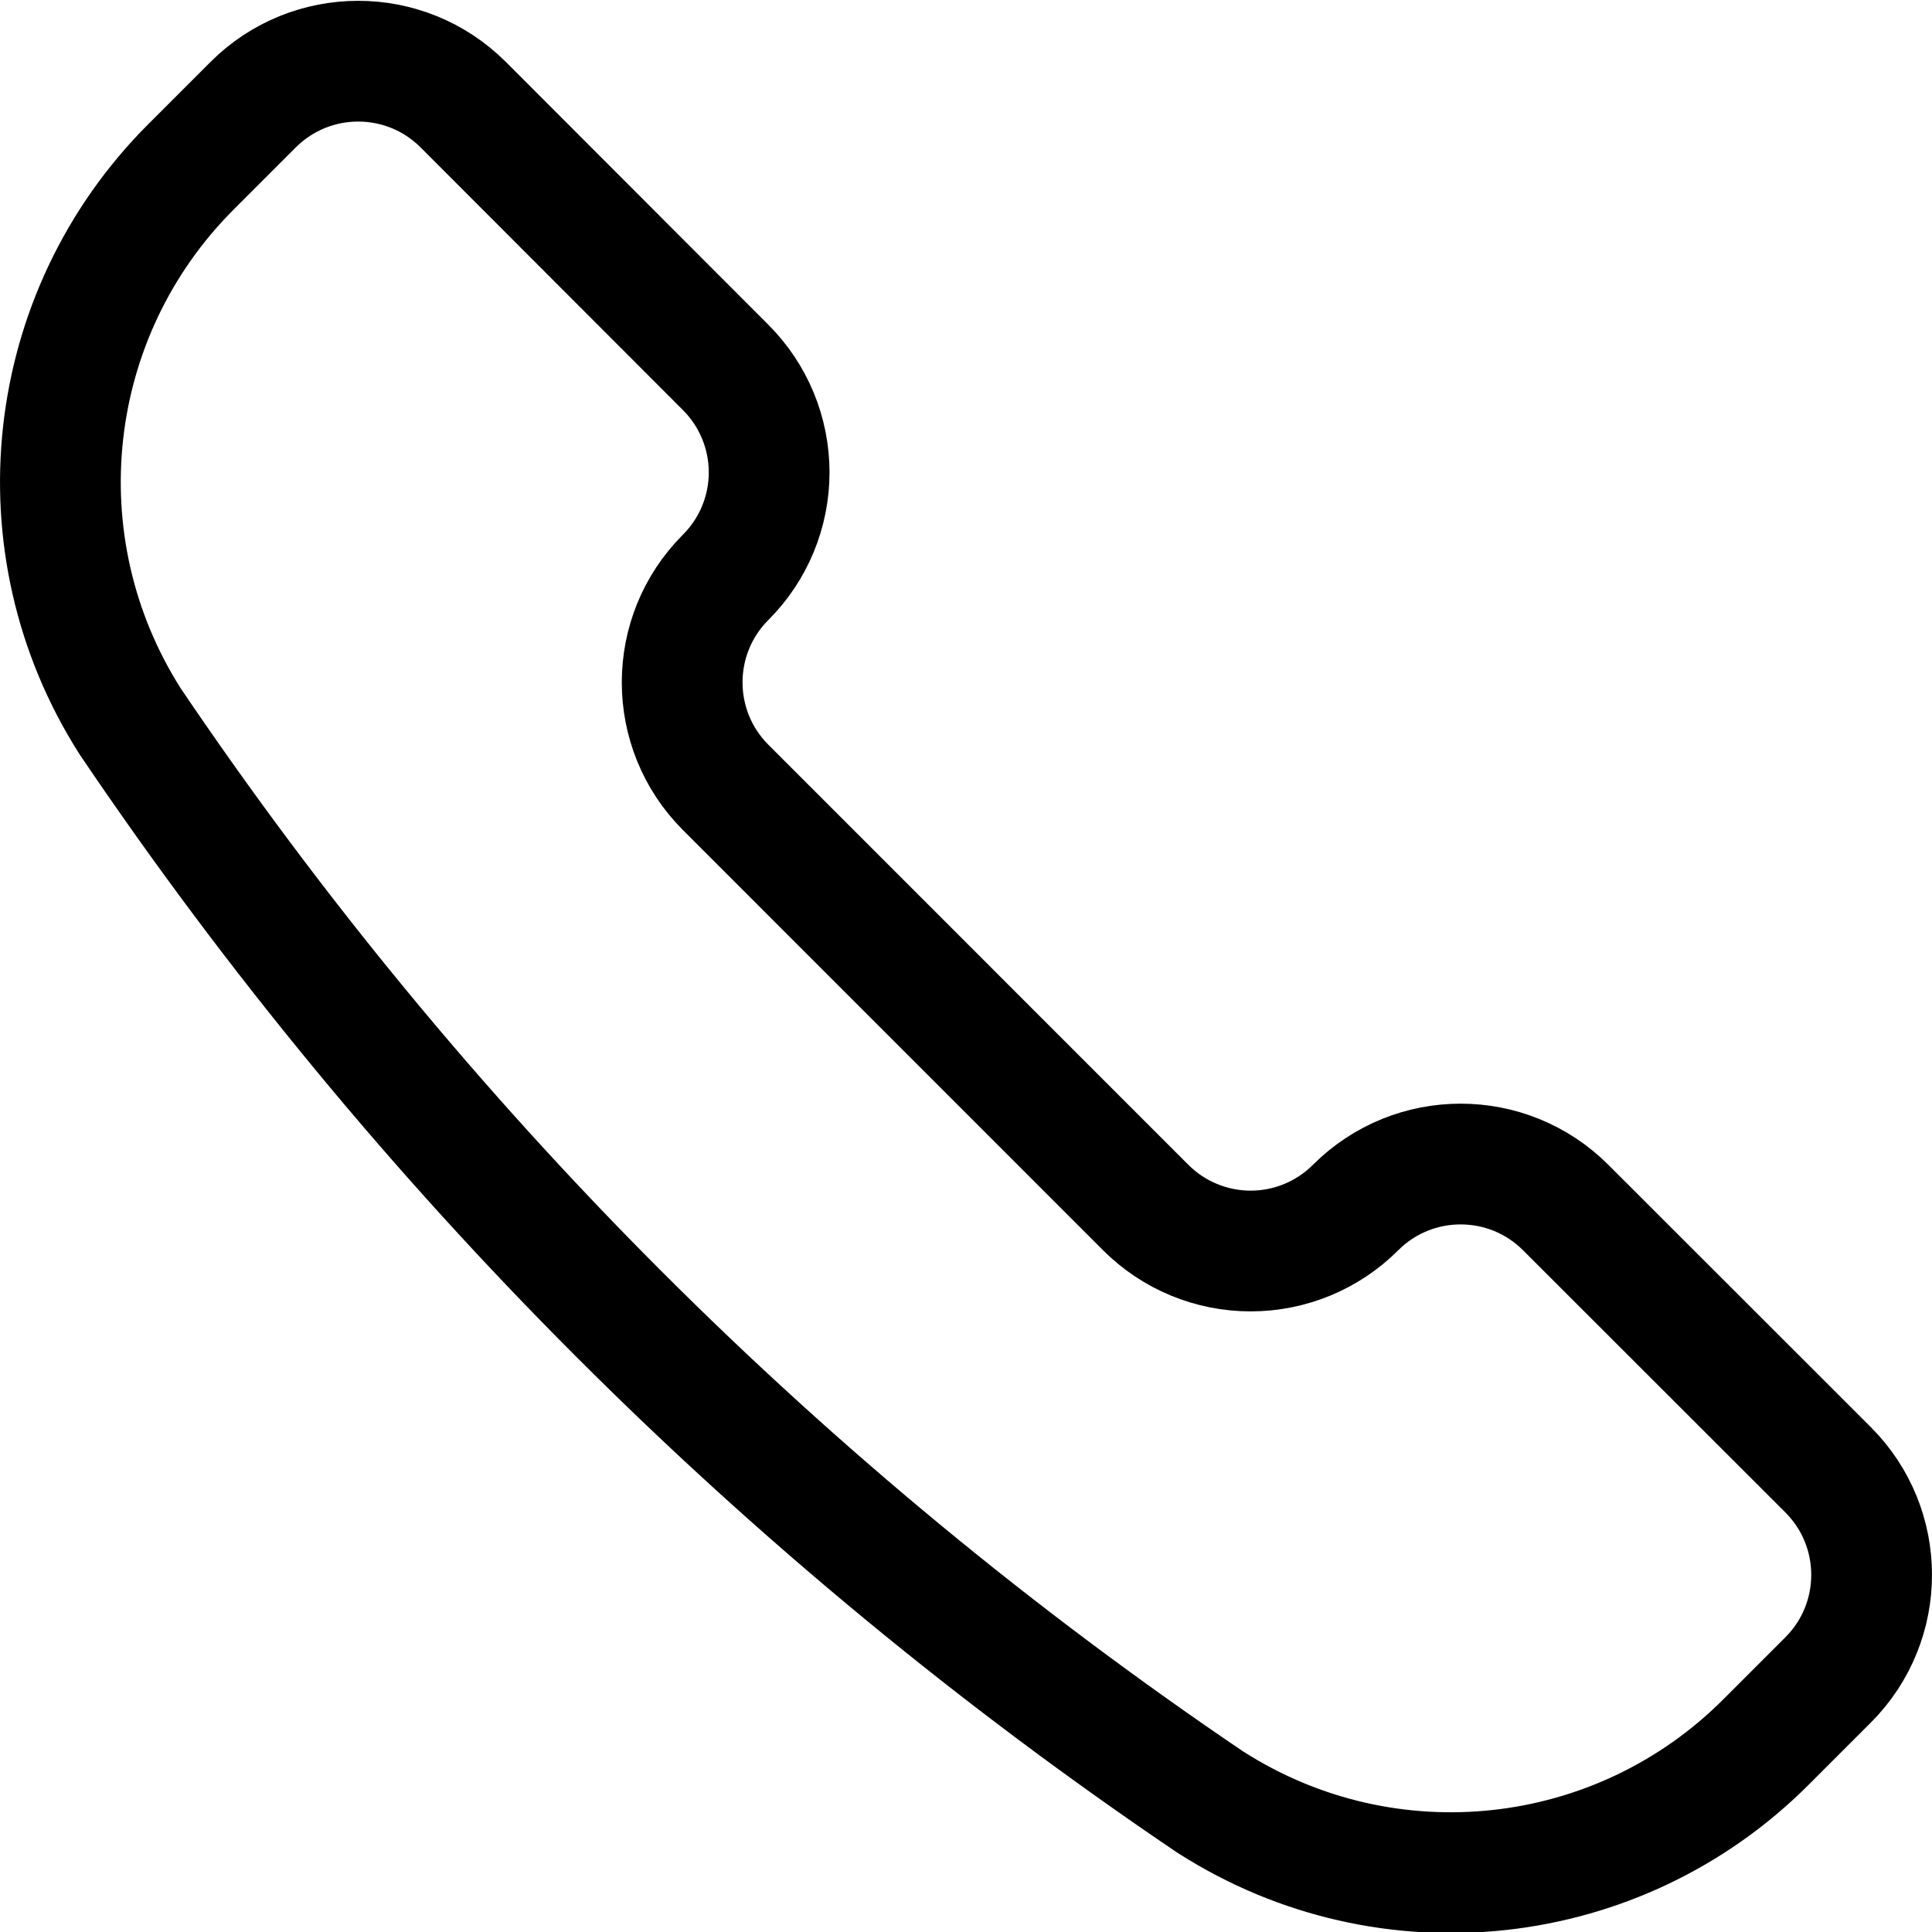
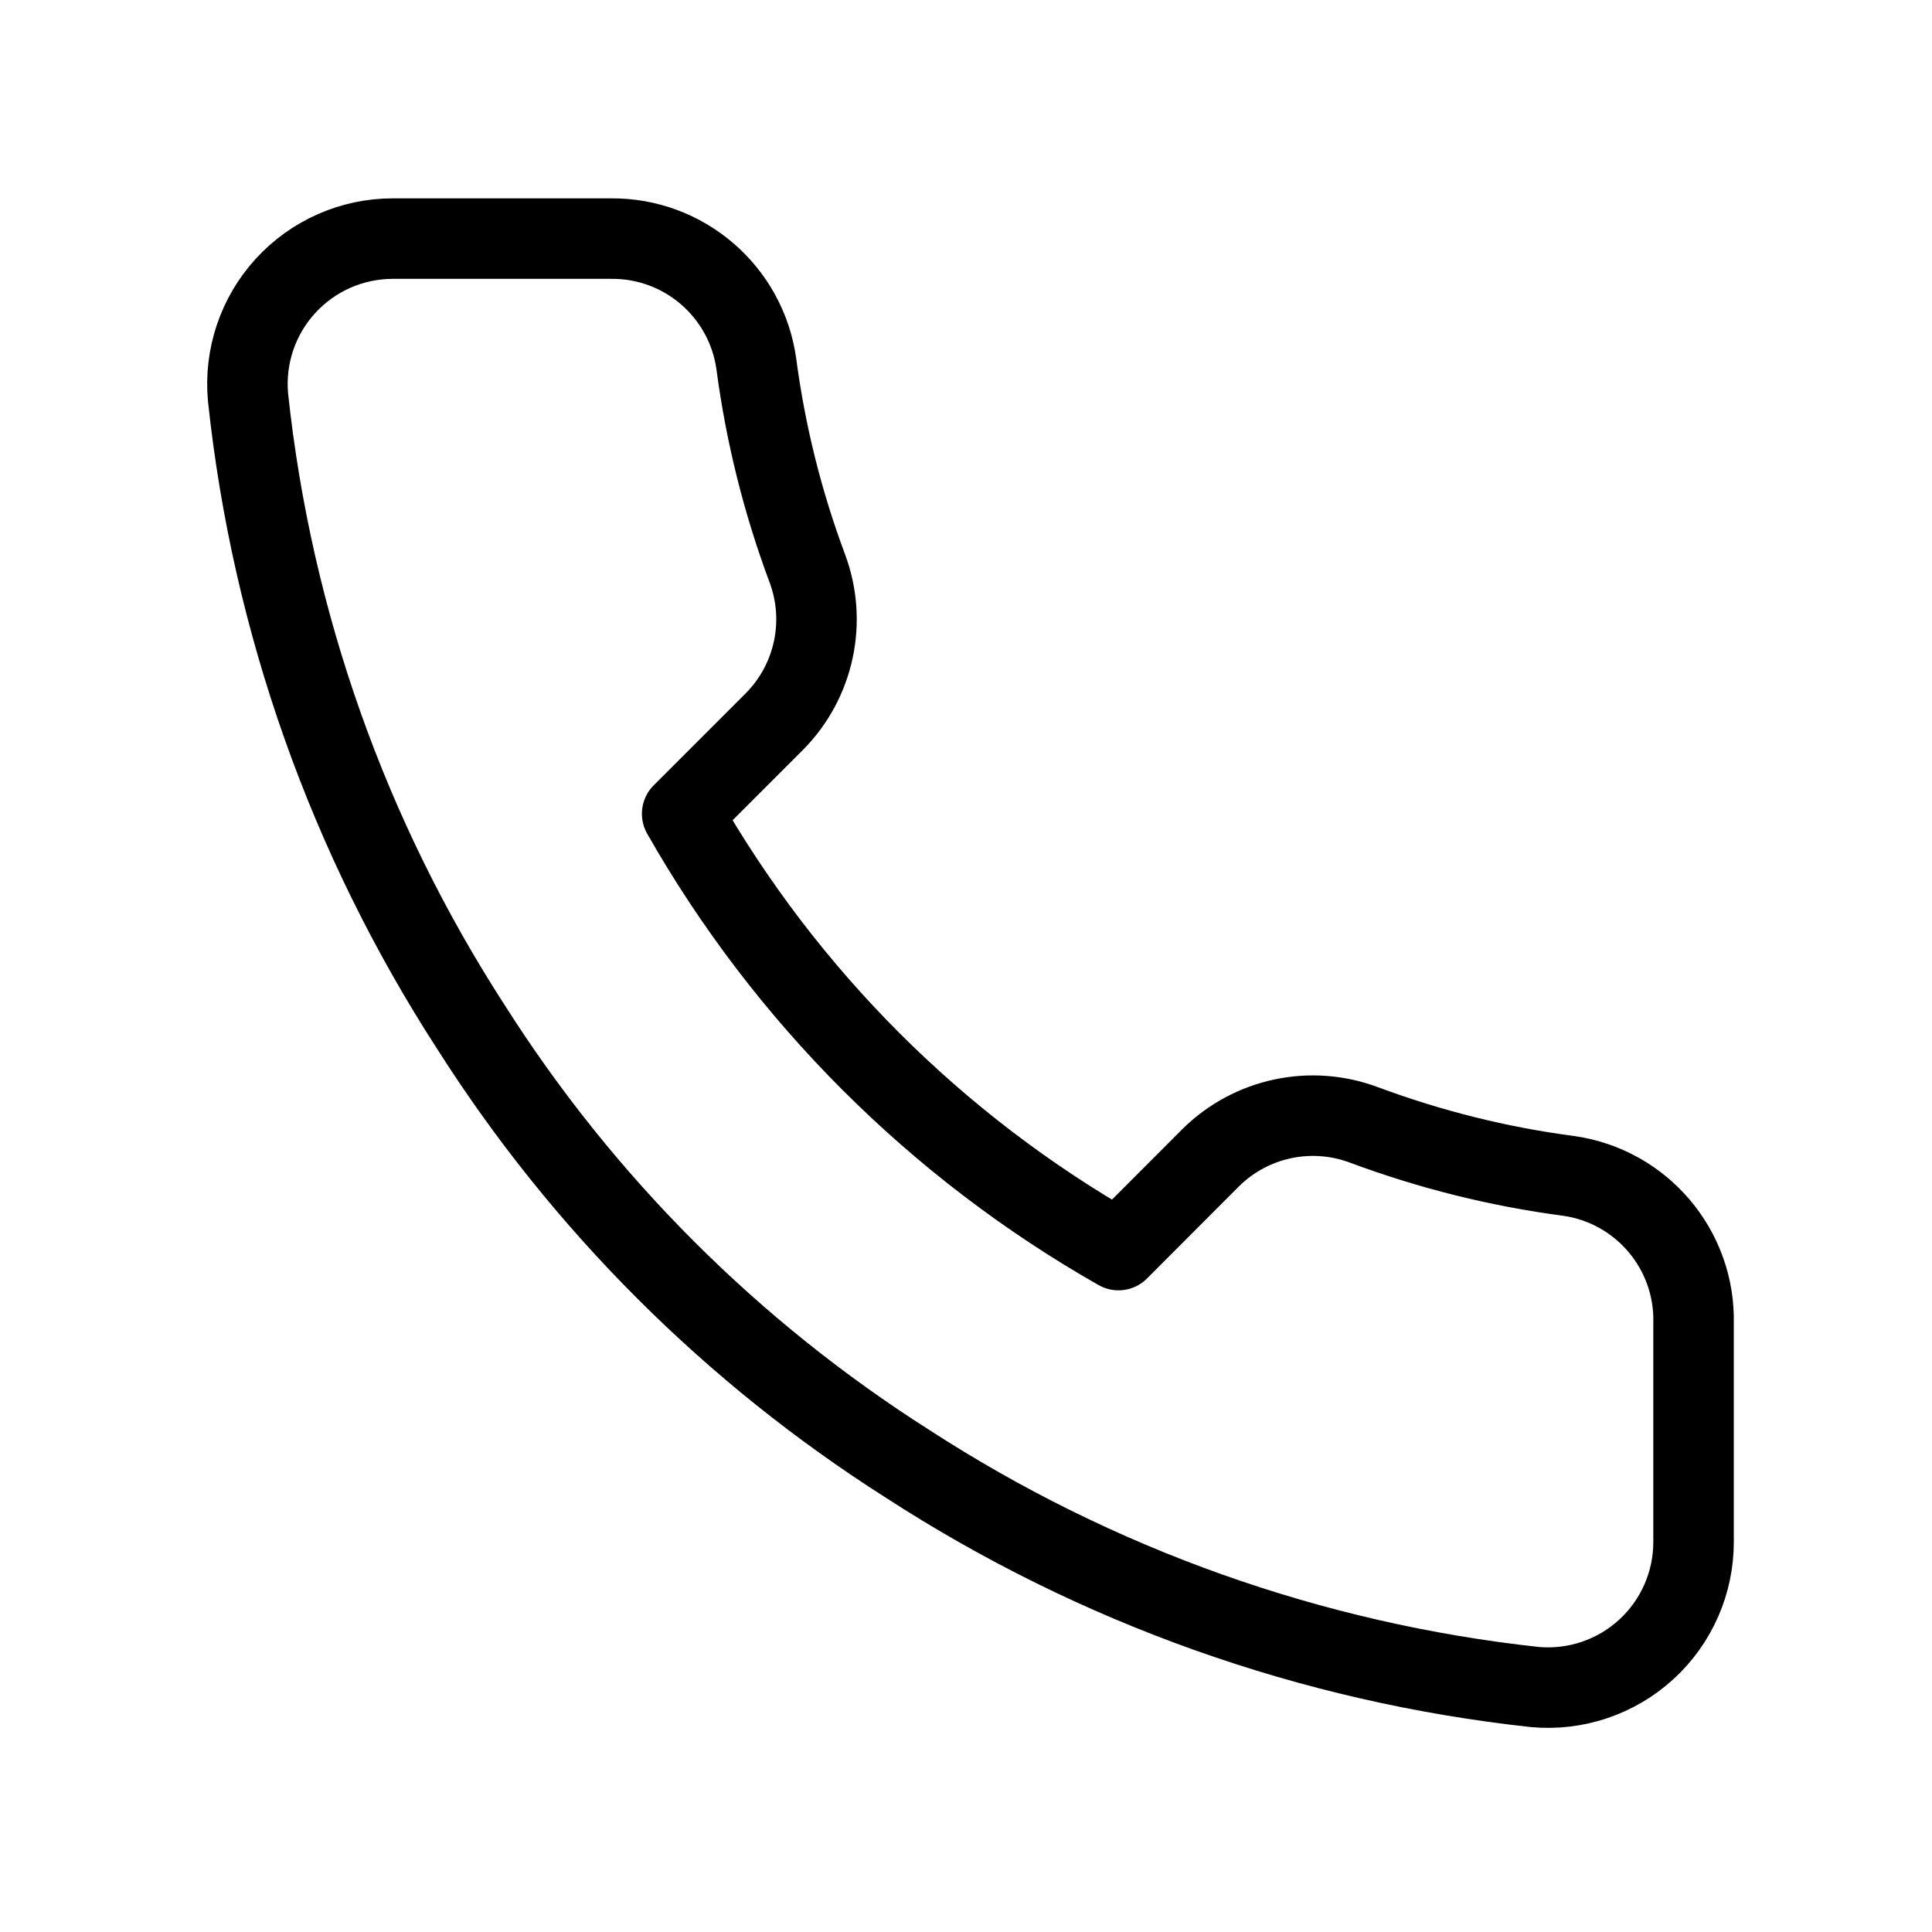
- <svg xmlns="http://www.w3.org/2000/svg" viewBox="0 0 24 24" stroke-width="1.5">
-   <path d="m15.04 22.39.012.007a5.533 5.533 0 0 0 6.884-.755l.774-.774a1.846 1.846 0 0 0 0-2.609L19.449 15a1.846 1.846 0 0 0-2.609 0h0a1.843 1.843 0 0 1-2.608 0L9.014 9.781a1.846 1.846 0 0 1 0-2.609h0a1.843 1.843 0 0 0 0-2.608L5.754 1.3a1.846 1.846 0 0 0-2.609 0l-.774.774a5.535 5.535 0 0 0-.756 6.884l.008.012A49.935 49.935 0 0 0 15.04 22.39Z" fill="none" stroke="currentColor" stroke-linecap="round" stroke-linejoin="round" />
+ <svg xmlns="http://www.w3.org/2000/svg" viewBox="0 0 24 24" fill="none">
+   <path d="M21.038 16.44v2.71a1.808 1.808 0 0 1-1.97 1.807 17.876 17.876 0 0 1-7.794-2.773 17.614 17.614 0 0 1-5.42-5.42 17.875 17.875 0 0 1-2.773-7.83 1.806 1.806 0 0 1 1.798-1.97h2.71a1.806 1.806 0 0 1 1.806 1.554 11.6 11.6 0 0 0 .632 2.538 1.805 1.805 0 0 1-.406 1.906l-1.147 1.147a14.452 14.452 0 0 0 5.42 5.42l1.146-1.148a1.806 1.806 0 0 1 1.906-.406c.82.305 1.671.518 2.538.632a1.807 1.807 0 0 1 1.554 1.833Z" stroke="currentColor" stroke-linecap="round" stroke-linejoin="round" />
</svg>
